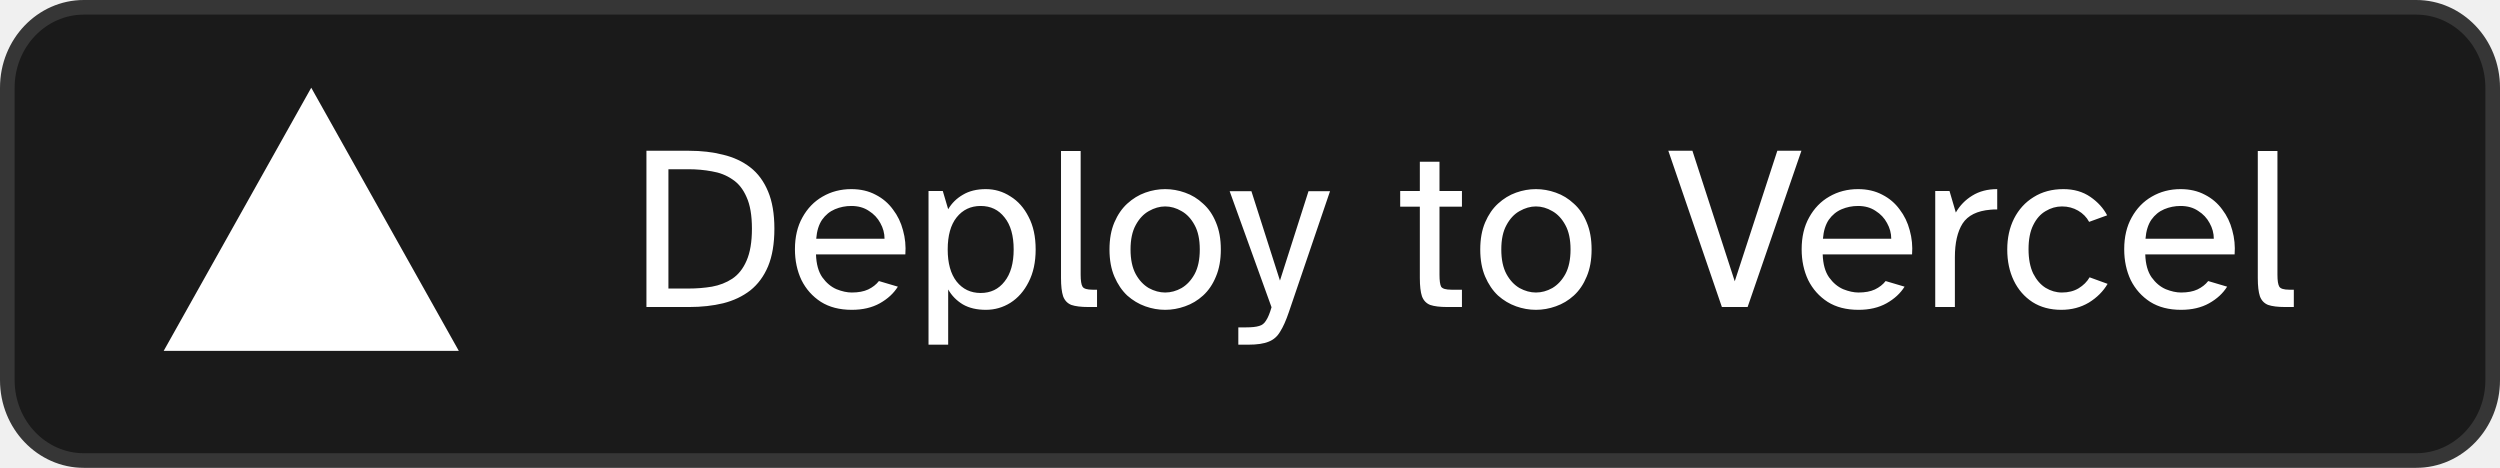
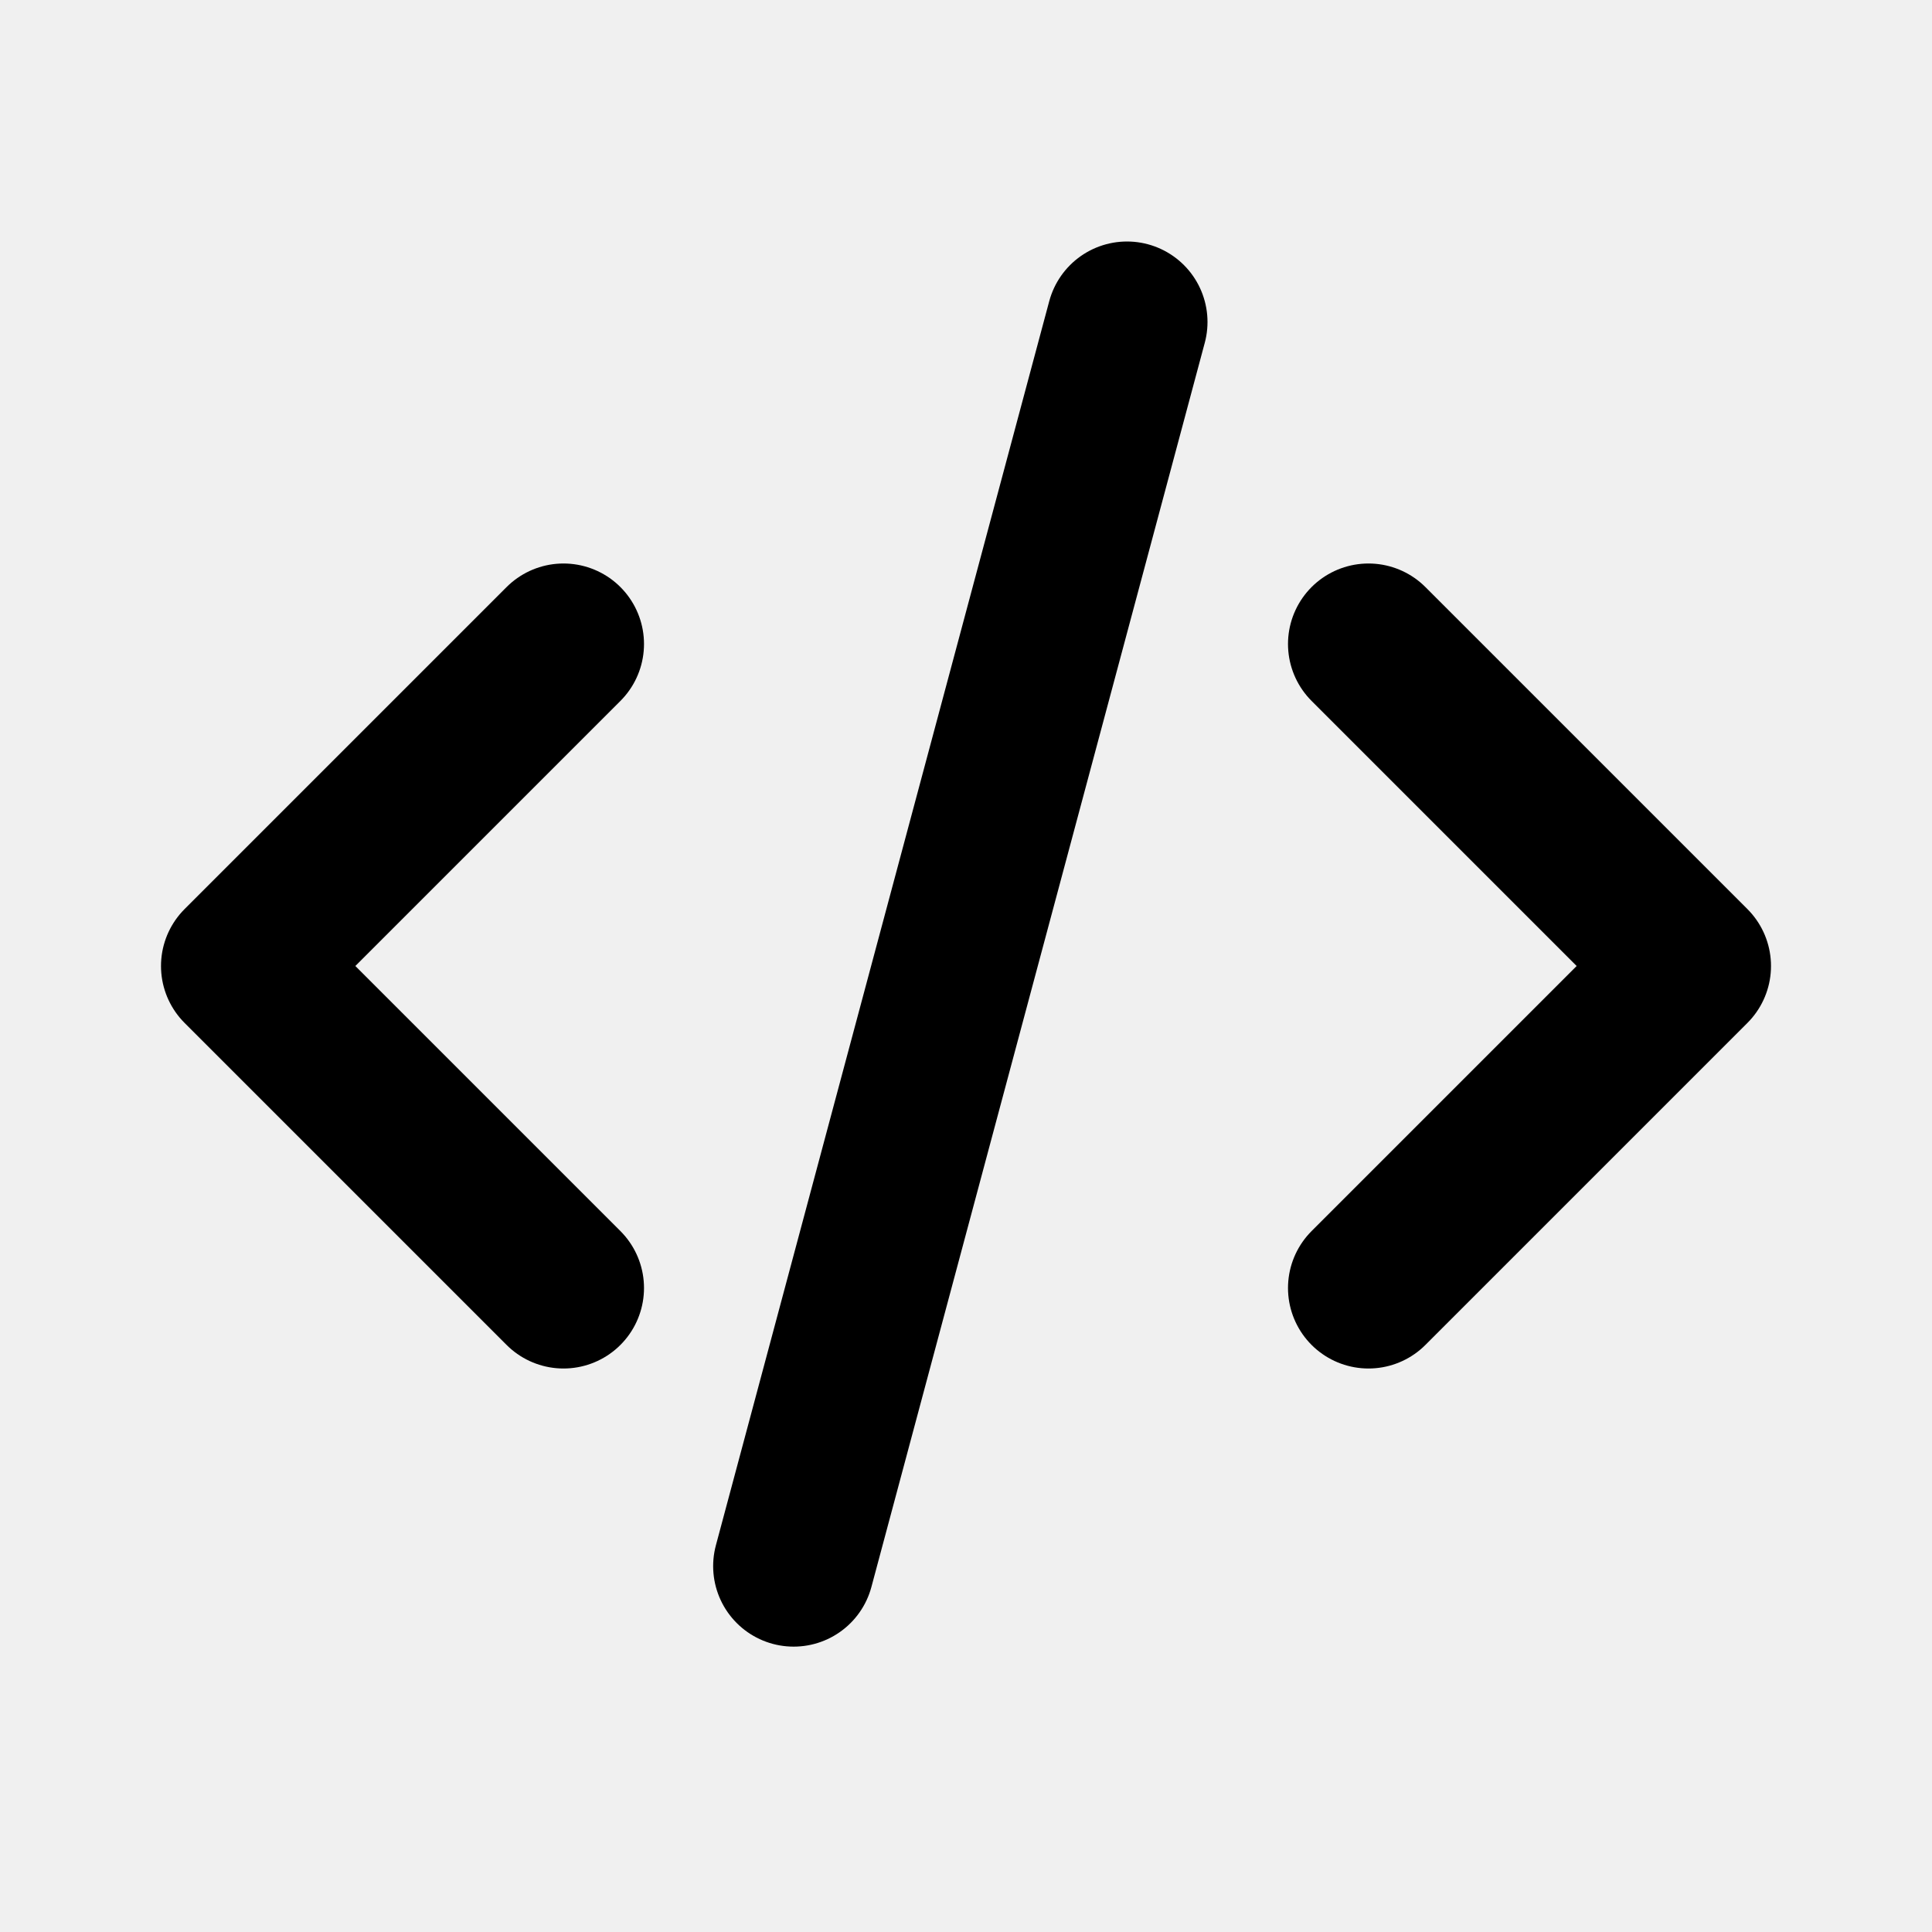
- <svg xmlns="http://www.w3.org/2000/svg" width="171" height="32" viewBox="0 0 171 32" fill="none">
-   <path d="M5.732 0.5H165.268C168.136 0.5 170.5 2.941 170.5 6V26C170.5 29.059 168.136 31.5 165.268 31.5H5.732C2.864 31.5 0.5 29.059 0.5 26V6C0.5 2.941 2.864 0.5 5.732 0.5Z" fill="#1A1A1A" stroke="#363636" />
-   <path d="M21.289 6L31.383 24H11.196L21.289 6Z" fill="white" />
-   <path d="M44.216 21V10.312H47.128C47.981 10.312 48.76 10.403 49.464 10.584C50.179 10.755 50.797 11.043 51.32 11.448C51.843 11.853 52.248 12.403 52.536 13.096C52.824 13.779 52.968 14.627 52.968 15.64C52.968 16.664 52.824 17.523 52.536 18.216C52.248 18.899 51.843 19.448 51.32 19.864C50.797 20.269 50.179 20.563 49.464 20.744C48.76 20.915 47.981 21 47.128 21H44.216ZM45.72 19.736H47.096C47.651 19.736 48.184 19.693 48.696 19.608C49.219 19.512 49.683 19.331 50.088 19.064C50.504 18.787 50.829 18.376 51.064 17.832C51.309 17.277 51.432 16.547 51.432 15.64C51.432 14.733 51.309 14.013 51.064 13.48C50.829 12.936 50.504 12.531 50.088 12.264C49.683 11.987 49.219 11.805 48.696 11.72C48.184 11.624 47.651 11.576 47.096 11.576H45.72V19.736ZM58.262 21.192C57.43 21.192 56.726 21.011 56.15 20.648C55.574 20.275 55.131 19.779 54.822 19.16C54.523 18.531 54.374 17.827 54.374 17.048C54.374 16.205 54.544 15.48 54.886 14.872C55.227 14.253 55.686 13.779 56.262 13.448C56.848 13.107 57.504 12.936 58.23 12.936C58.859 12.936 59.414 13.064 59.894 13.32C60.374 13.565 60.768 13.901 61.078 14.328C61.398 14.744 61.627 15.219 61.766 15.752C61.915 16.285 61.968 16.835 61.926 17.4H55.814C55.835 18.061 55.979 18.584 56.246 18.968C56.523 19.352 56.848 19.624 57.222 19.784C57.595 19.933 57.942 20.008 58.262 20.008C58.71 20.008 59.083 19.939 59.382 19.8C59.691 19.651 59.936 19.459 60.118 19.224L61.414 19.608C61.126 20.067 60.715 20.445 60.182 20.744C59.648 21.043 59.008 21.192 58.262 21.192ZM55.83 16.328H60.502C60.502 15.955 60.406 15.597 60.214 15.256C60.032 14.915 59.771 14.637 59.43 14.424C59.099 14.2 58.699 14.088 58.23 14.088C57.835 14.088 57.462 14.163 57.11 14.312C56.758 14.461 56.464 14.701 56.23 15.032C56.006 15.363 55.872 15.795 55.83 16.328ZM63.511 23.576V13.064H64.487L64.855 14.312C65.1 13.896 65.436 13.565 65.863 13.32C66.289 13.064 66.812 12.936 67.431 12.936C68.039 12.936 68.599 13.101 69.111 13.432C69.633 13.752 70.049 14.221 70.359 14.84C70.679 15.448 70.839 16.189 70.839 17.064C70.839 17.928 70.679 18.669 70.359 19.288C70.049 19.907 69.633 20.381 69.111 20.712C68.599 21.032 68.039 21.192 67.431 21.192C66.812 21.192 66.289 21.069 65.863 20.824C65.436 20.568 65.1 20.227 64.855 19.8V23.576H63.511ZM67.079 20.04C67.761 20.04 68.305 19.779 68.711 19.256C69.127 18.733 69.335 18.003 69.335 17.064C69.335 16.115 69.127 15.384 68.711 14.872C68.305 14.349 67.761 14.088 67.079 14.088C66.396 14.088 65.847 14.349 65.431 14.872C65.025 15.384 64.823 16.115 64.823 17.064C64.823 18.003 65.025 18.733 65.431 19.256C65.847 19.779 66.396 20.04 67.079 20.04ZM74.445 21C73.944 21 73.555 20.952 73.277 20.856C73.01 20.749 72.824 20.552 72.717 20.264C72.621 19.976 72.573 19.56 72.573 19.016V10.328H73.917V18.792C73.917 19.197 73.96 19.469 74.045 19.608C74.13 19.747 74.36 19.816 74.733 19.816H75.037V21H74.445ZM79.697 21.192C79.239 21.192 78.785 21.112 78.337 20.952C77.889 20.792 77.479 20.547 77.105 20.216C76.743 19.875 76.449 19.443 76.225 18.92C76.001 18.397 75.889 17.779 75.889 17.064C75.889 16.349 76.001 15.731 76.225 15.208C76.449 14.685 76.743 14.259 77.105 13.928C77.479 13.587 77.889 13.336 78.337 13.176C78.785 13.016 79.239 12.936 79.697 12.936C80.156 12.936 80.609 13.016 81.057 13.176C81.516 13.336 81.927 13.587 82.289 13.928C82.663 14.259 82.956 14.685 83.169 15.208C83.393 15.731 83.505 16.349 83.505 17.064C83.505 17.779 83.393 18.397 83.169 18.92C82.956 19.443 82.663 19.875 82.289 20.216C81.927 20.547 81.516 20.792 81.057 20.952C80.609 21.112 80.156 21.192 79.697 21.192ZM79.697 20.008C80.081 20.008 80.455 19.907 80.817 19.704C81.18 19.491 81.479 19.171 81.713 18.744C81.948 18.307 82.065 17.747 82.065 17.064C82.065 16.381 81.948 15.827 81.713 15.4C81.479 14.963 81.18 14.643 80.817 14.44C80.455 14.227 80.081 14.12 79.697 14.12C79.324 14.12 78.951 14.227 78.577 14.44C78.215 14.643 77.916 14.963 77.681 15.4C77.447 15.827 77.329 16.381 77.329 17.064C77.329 17.747 77.447 18.307 77.681 18.744C77.916 19.171 78.215 19.491 78.577 19.704C78.951 19.907 79.324 20.008 79.697 20.008ZM84.701 23.576V22.392H85.245C85.629 22.392 85.923 22.36 86.125 22.296C86.328 22.243 86.488 22.115 86.605 21.912C86.733 21.72 86.856 21.421 86.973 21.016L84.109 13.08H85.597L87.549 19.192L89.501 13.08H90.973L88.157 21.352C87.965 21.917 87.768 22.36 87.565 22.68C87.373 23.011 87.112 23.24 86.781 23.368C86.451 23.507 85.987 23.576 85.389 23.576H84.701ZM98.989 21C98.488 21 98.099 20.952 97.821 20.856C97.555 20.749 97.368 20.552 97.261 20.264C97.165 19.976 97.117 19.56 97.117 19.016V14.136H95.773V13.064H97.117V11.064H98.461V13.064H99.997V14.136H98.461V18.792C98.461 19.197 98.499 19.469 98.573 19.608C98.659 19.747 98.893 19.816 99.277 19.816H99.997V21H98.989ZM105.057 21.192C104.598 21.192 104.145 21.112 103.697 20.952C103.249 20.792 102.838 20.547 102.465 20.216C102.102 19.875 101.809 19.443 101.585 18.92C101.361 18.397 101.249 17.779 101.249 17.064C101.249 16.349 101.361 15.731 101.585 15.208C101.809 14.685 102.102 14.259 102.465 13.928C102.838 13.587 103.249 13.336 103.697 13.176C104.145 13.016 104.598 12.936 105.057 12.936C105.515 12.936 105.969 13.016 106.417 13.176C106.875 13.336 107.286 13.587 107.649 13.928C108.022 14.259 108.315 14.685 108.529 15.208C108.753 15.731 108.865 16.349 108.865 17.064C108.865 17.779 108.753 18.397 108.529 18.92C108.315 19.443 108.022 19.875 107.649 20.216C107.286 20.547 106.875 20.792 106.417 20.952C105.969 21.112 105.515 21.192 105.057 21.192ZM105.057 20.008C105.441 20.008 105.814 19.907 106.177 19.704C106.539 19.491 106.838 19.171 107.073 18.744C107.307 18.307 107.425 17.747 107.425 17.064C107.425 16.381 107.307 15.827 107.073 15.4C106.838 14.963 106.539 14.643 106.177 14.44C105.814 14.227 105.441 14.12 105.057 14.12C104.683 14.12 104.31 14.227 103.937 14.44C103.574 14.643 103.275 14.963 103.041 15.4C102.806 15.827 102.689 16.381 102.689 17.064C102.689 17.747 102.806 18.307 103.041 18.744C103.275 19.171 103.574 19.491 103.937 19.704C104.31 19.907 104.683 20.008 105.057 20.008ZM117.777 21L114.113 10.312H115.761L118.657 19.24L121.569 10.312H123.217L119.537 21H117.777ZM127.121 21.192C126.289 21.192 125.585 21.011 125.009 20.648C124.433 20.275 123.99 19.779 123.681 19.16C123.382 18.531 123.233 17.827 123.233 17.048C123.233 16.205 123.404 15.48 123.745 14.872C124.086 14.253 124.545 13.779 125.121 13.448C125.708 13.107 126.364 12.936 127.089 12.936C127.718 12.936 128.273 13.064 128.753 13.32C129.233 13.565 129.628 13.901 129.937 14.328C130.257 14.744 130.486 15.219 130.625 15.752C130.774 16.285 130.828 16.835 130.785 17.4H124.673C124.694 18.061 124.838 18.584 125.105 18.968C125.382 19.352 125.708 19.624 126.081 19.784C126.454 19.933 126.801 20.008 127.121 20.008C127.569 20.008 127.942 19.939 128.241 19.8C128.55 19.651 128.796 19.459 128.977 19.224L130.273 19.608C129.985 20.067 129.574 20.445 129.041 20.744C128.508 21.043 127.868 21.192 127.121 21.192ZM124.689 16.328H129.361C129.361 15.955 129.265 15.597 129.073 15.256C128.892 14.915 128.63 14.637 128.289 14.424C127.958 14.2 127.558 14.088 127.089 14.088C126.694 14.088 126.321 14.163 125.969 14.312C125.617 14.461 125.324 14.701 125.089 15.032C124.865 15.363 124.732 15.795 124.689 16.328ZM132.37 21V13.064H133.346L133.778 14.536C134.055 14.056 134.429 13.672 134.898 13.384C135.378 13.085 135.949 12.936 136.61 12.936V14.328C136.535 14.328 136.455 14.328 136.37 14.328C136.295 14.328 136.221 14.333 136.146 14.344C135.239 14.419 134.605 14.733 134.242 15.288C133.89 15.843 133.714 16.611 133.714 17.592V21H132.37ZM140.992 21.192C140.234 21.192 139.578 21.016 139.024 20.664C138.469 20.301 138.042 19.811 137.743 19.192C137.445 18.573 137.296 17.864 137.296 17.064C137.296 16.275 137.45 15.571 137.76 14.952C138.08 14.323 138.528 13.832 139.104 13.48C139.68 13.117 140.357 12.936 141.136 12.936C141.85 12.936 142.464 13.112 142.976 13.464C143.488 13.816 143.872 14.237 144.128 14.728L142.896 15.176C142.725 14.856 142.474 14.6 142.144 14.408C141.813 14.216 141.445 14.12 141.04 14.12C140.645 14.12 140.272 14.227 139.92 14.44C139.568 14.643 139.285 14.963 139.072 15.4C138.858 15.827 138.752 16.376 138.752 17.048C138.752 17.709 138.858 18.264 139.072 18.712C139.296 19.149 139.578 19.475 139.92 19.688C140.272 19.901 140.645 20.008 141.04 20.008C141.477 20.008 141.856 19.912 142.176 19.72C142.506 19.517 142.757 19.267 142.928 18.968L144.16 19.416C143.861 19.928 143.434 20.355 142.88 20.696C142.325 21.027 141.696 21.192 140.992 21.192ZM149.184 21.192C148.352 21.192 147.648 21.011 147.072 20.648C146.496 20.275 146.053 19.779 145.743 19.16C145.445 18.531 145.296 17.827 145.296 17.048C145.296 16.205 145.466 15.48 145.808 14.872C146.149 14.253 146.608 13.779 147.184 13.448C147.77 13.107 148.426 12.936 149.152 12.936C149.781 12.936 150.336 13.064 150.816 13.32C151.296 13.565 151.69 13.901 152 14.328C152.32 14.744 152.549 15.219 152.688 15.752C152.837 16.285 152.89 16.835 152.848 17.4H146.736C146.757 18.061 146.901 18.584 147.168 18.968C147.445 19.352 147.77 19.624 148.144 19.784C148.517 19.933 148.864 20.008 149.184 20.008C149.632 20.008 150.005 19.939 150.304 19.8C150.613 19.651 150.858 19.459 151.04 19.224L152.336 19.608C152.048 20.067 151.637 20.445 151.104 20.744C150.57 21.043 149.93 21.192 149.184 21.192ZM146.752 16.328H151.424C151.424 15.955 151.328 15.597 151.136 15.256C150.954 14.915 150.693 14.637 150.352 14.424C150.021 14.2 149.621 14.088 149.152 14.088C148.757 14.088 148.384 14.163 148.032 14.312C147.68 14.461 147.386 14.701 147.152 15.032C146.928 15.363 146.794 15.795 146.752 16.328ZM156.305 21C155.803 21 155.414 20.952 155.137 20.856C154.87 20.749 154.683 20.552 154.577 20.264C154.481 19.976 154.433 19.56 154.433 19.016V10.328H155.777V18.792C155.777 19.197 155.819 19.469 155.905 19.608C155.99 19.747 156.219 19.816 156.593 19.816H156.897V21H156.305Z" fill="white" />
+ <svg xmlns="http://www.w3.org/2000/svg" width="800px" height="800px" viewBox="0 0 24 24" fill="none" stroke="#ffffff">
+   <g id="SVGRepo_bgCarrier" stroke-width="0" />
+   <g id="SVGRepo_tracerCarrier" stroke-linecap="round" stroke-linejoin="round" />
+   <g id="SVGRepo_iconCarrier">
+     <path d="M7 8L3 12L7 16" stroke="#000000" stroke-width="2" stroke-linecap="round" stroke-linejoin="round" />
+     <path d="M17 8L21 12L17 16" stroke="#000000" stroke-width="2" stroke-linecap="round" stroke-linejoin="round" />
+     <path d="M14 4L9.859 19.455" stroke="#000000" stroke-width="2" stroke-linecap="round" stroke-linejoin="round" />
+   </g>
</svg>
